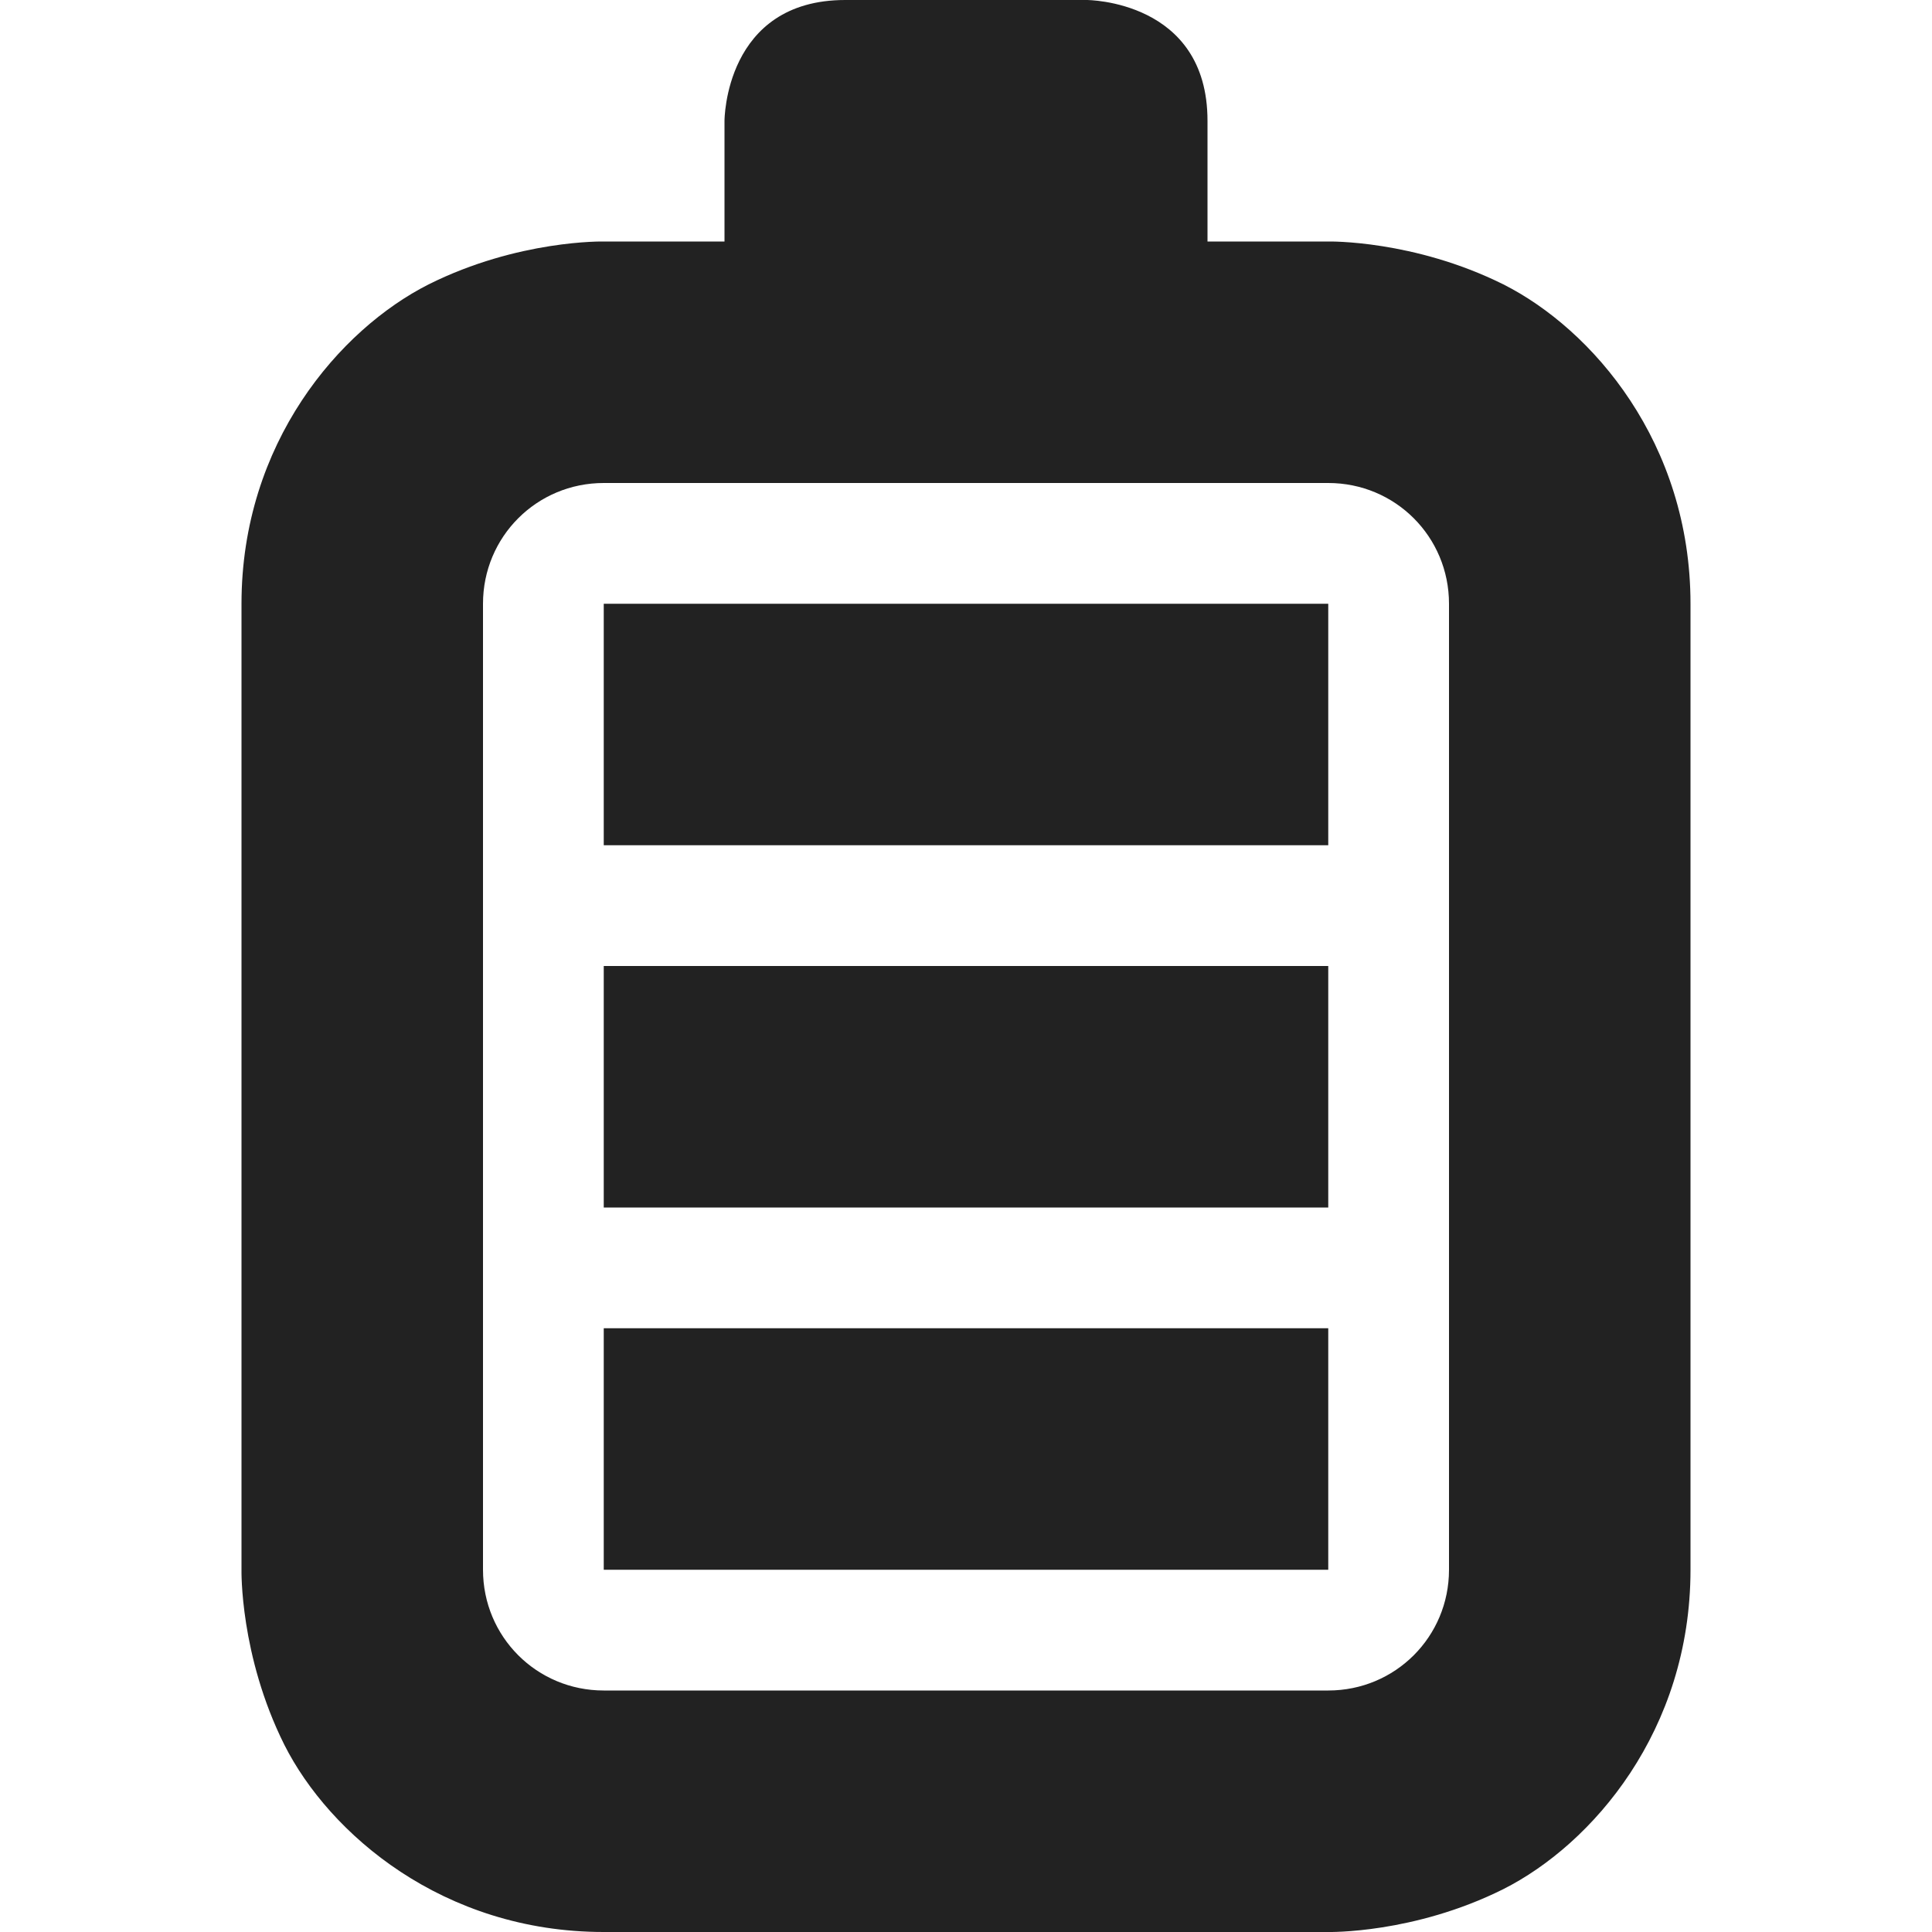
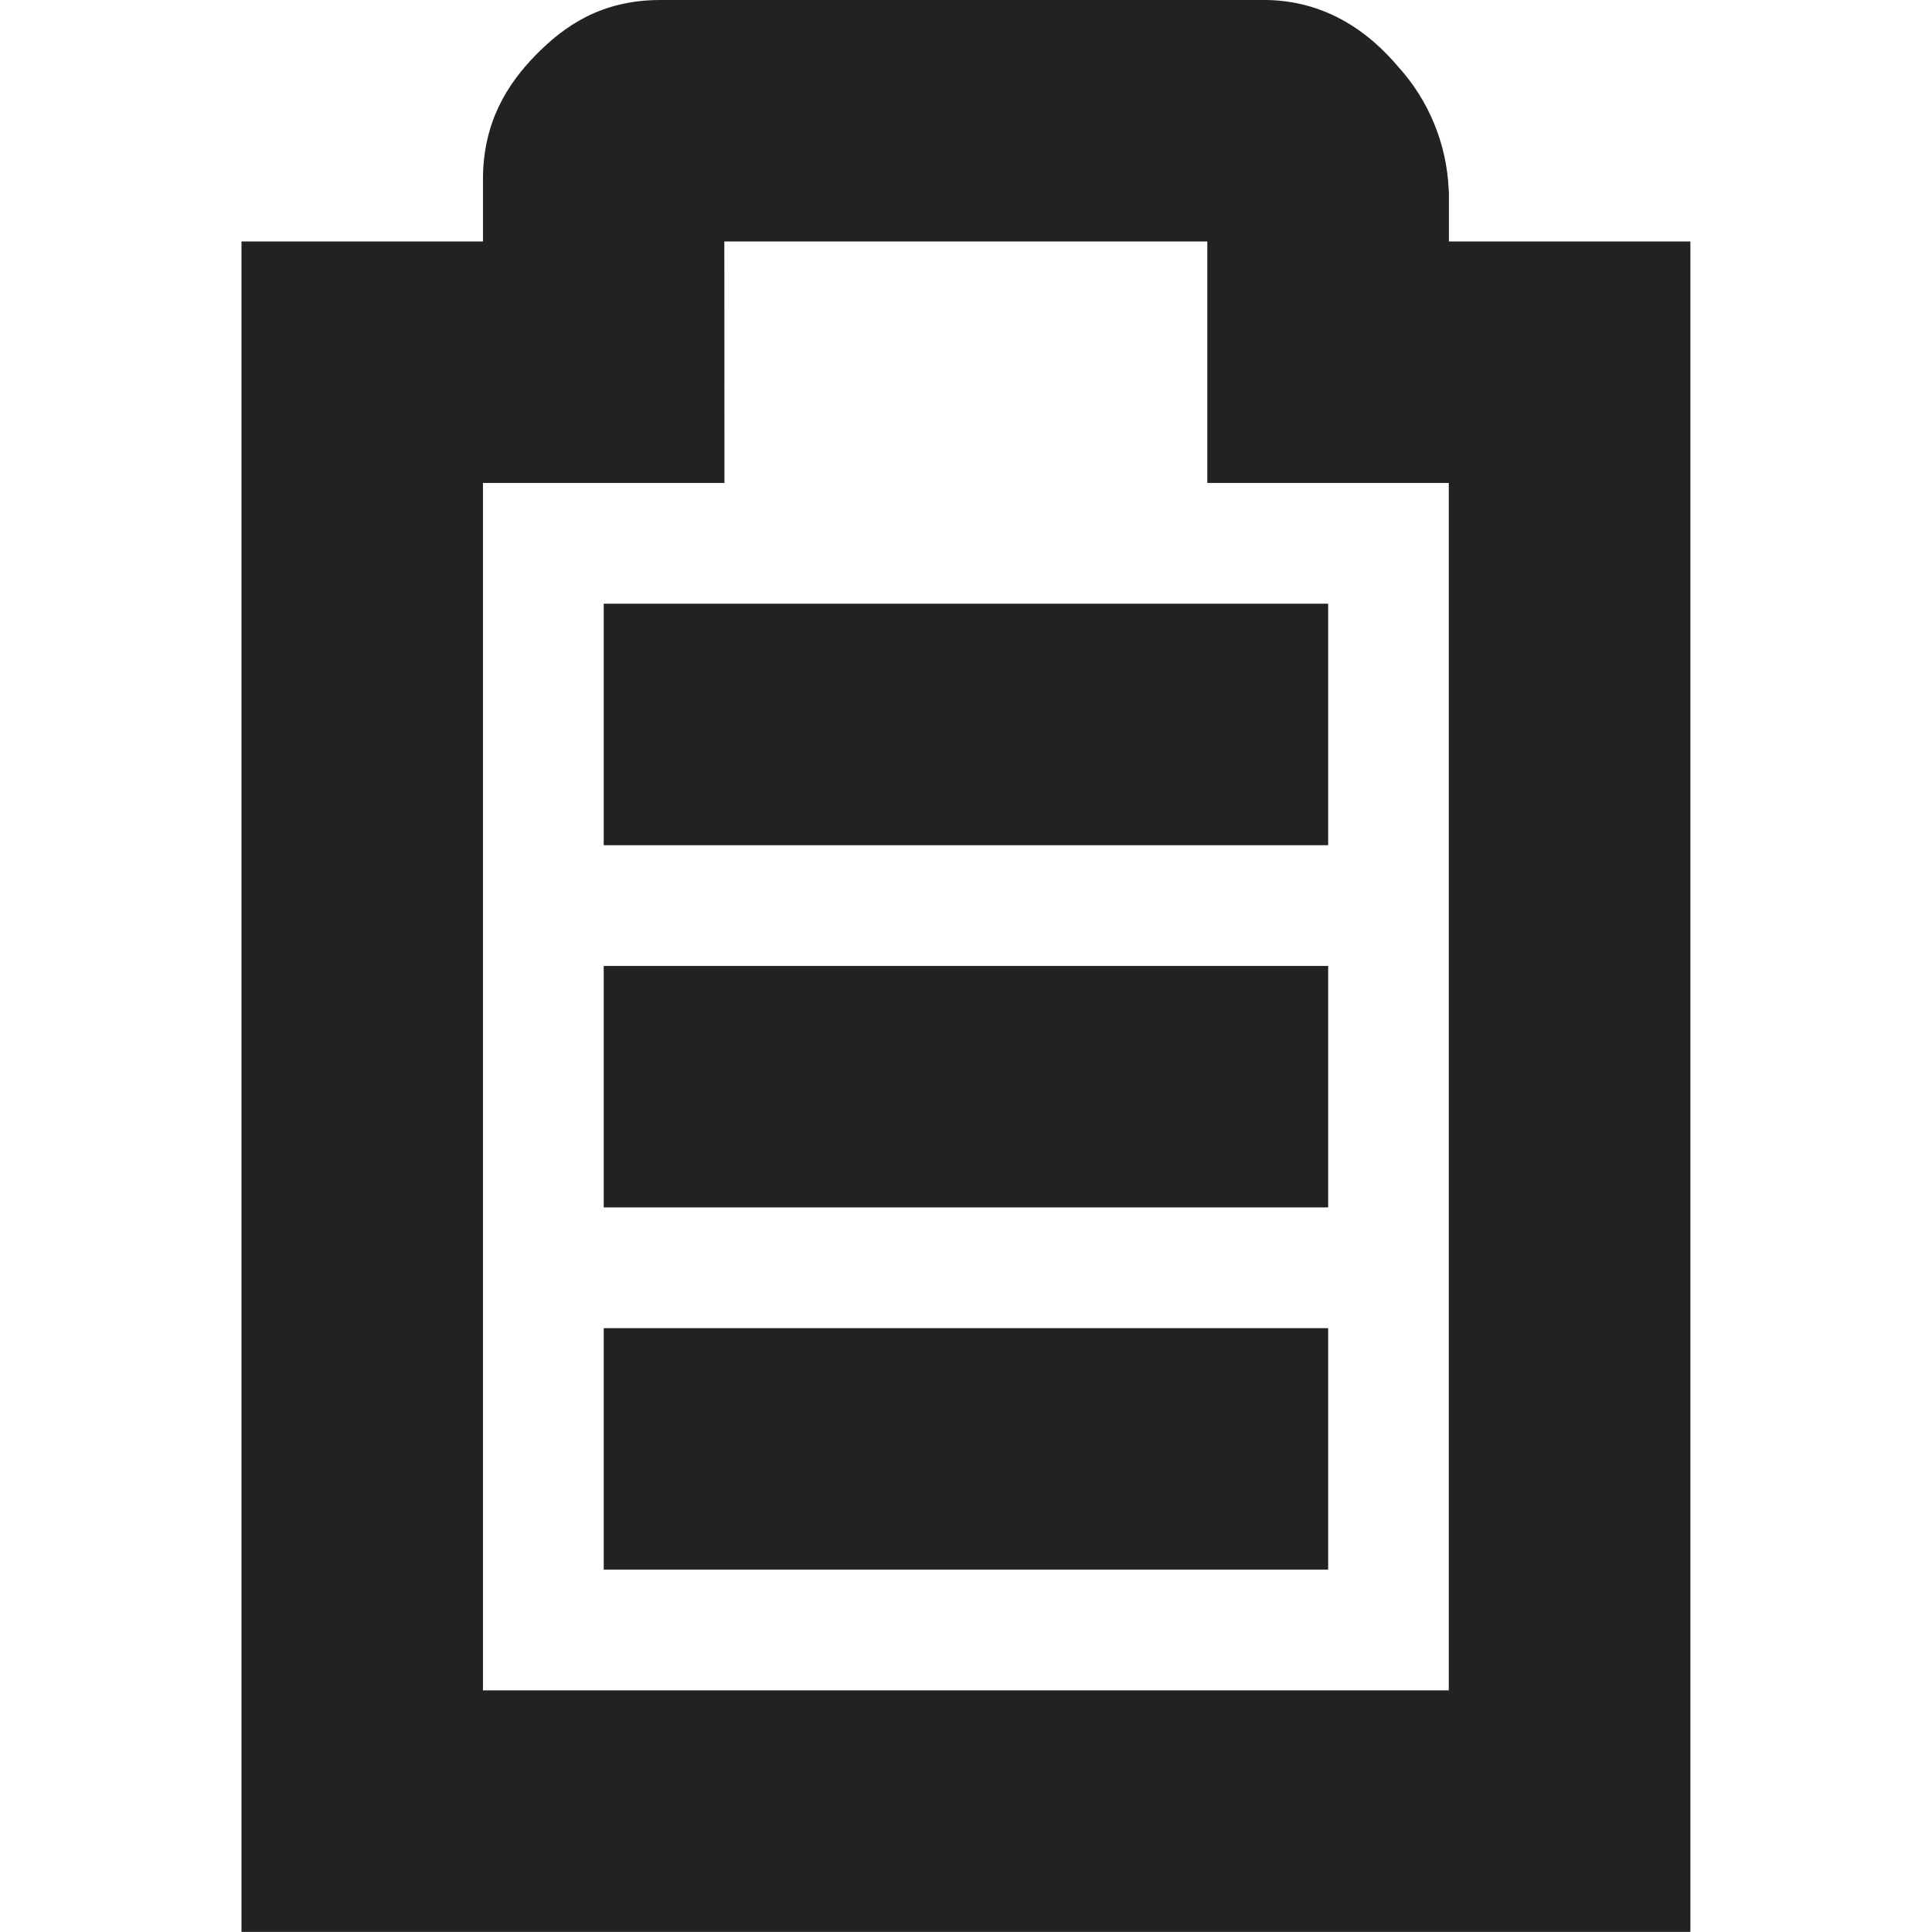
- <svg xmlns="http://www.w3.org/2000/svg" width="16" height="16">
-   <path fill="#222222" d="M7 0C6 0 6 1 6 1v1H5s-.707-.016-1.45.355C2.814 2.727 2 3.668 2 5v8s-.016.707.355 1.45C2.727 15.187 3.668 16 5 16h6s.707.016 1.45-.355C13.187 15.273 14 14.332 14 13V5c0-1.332-.812-2.273-1.55-2.645C11.706 1.985 11 2 11 2h-1V1c0-1-1-1-1-1zM5 4h6c.555 0 1 .445 1 1v8c0 .555-.445 1-1 1H5c-.555 0-1-.445-1-1V5c0-.555.445-1 1-1m0 1v2h6V5zm0 3v2h6V8zm0 3v2h6v-2zm0 0" />
+ <svg xmlns="http://www.w3.org/2000/svg" width="16" height="16.001">
+   <g fill="#222222">
+     <path d="M5 5v2h6V5z" overflow="visible" />
+     <path d="M5.469 0c-.49 0-.797.216-1.032.456C4.202.696 4 1.012 4 1.486V2H2v14h12V2h-2v-.406l-.002-.028a1.616 1.616 0 0 0-.416-1.011c-.236-.28-.62-.585-1.2-.553L10.438 0zm.53 2h4v2h2v10H4V4h2z" color="#222222" font-family="sans-serif" font-weight="400" overflow="visible" style="font-feature-settings:normal;font-variant-alternates:normal;font-variant-caps:normal;font-variant-ligatures:normal;font-variant-numeric:normal;font-variant-position:normal;isolation:auto;mix-blend-mode:normal;shape-padding:0;text-decoration-color:#000;text-decoration-line:none;text-decoration-style:solid;text-indent:0;text-orientation:mixed;text-transform:none" white-space="normal" />
+     <path d="m5 8v2h6v-2zm0 3v2h6v-2z" overflow="visible" />
+   </g>
</svg>
